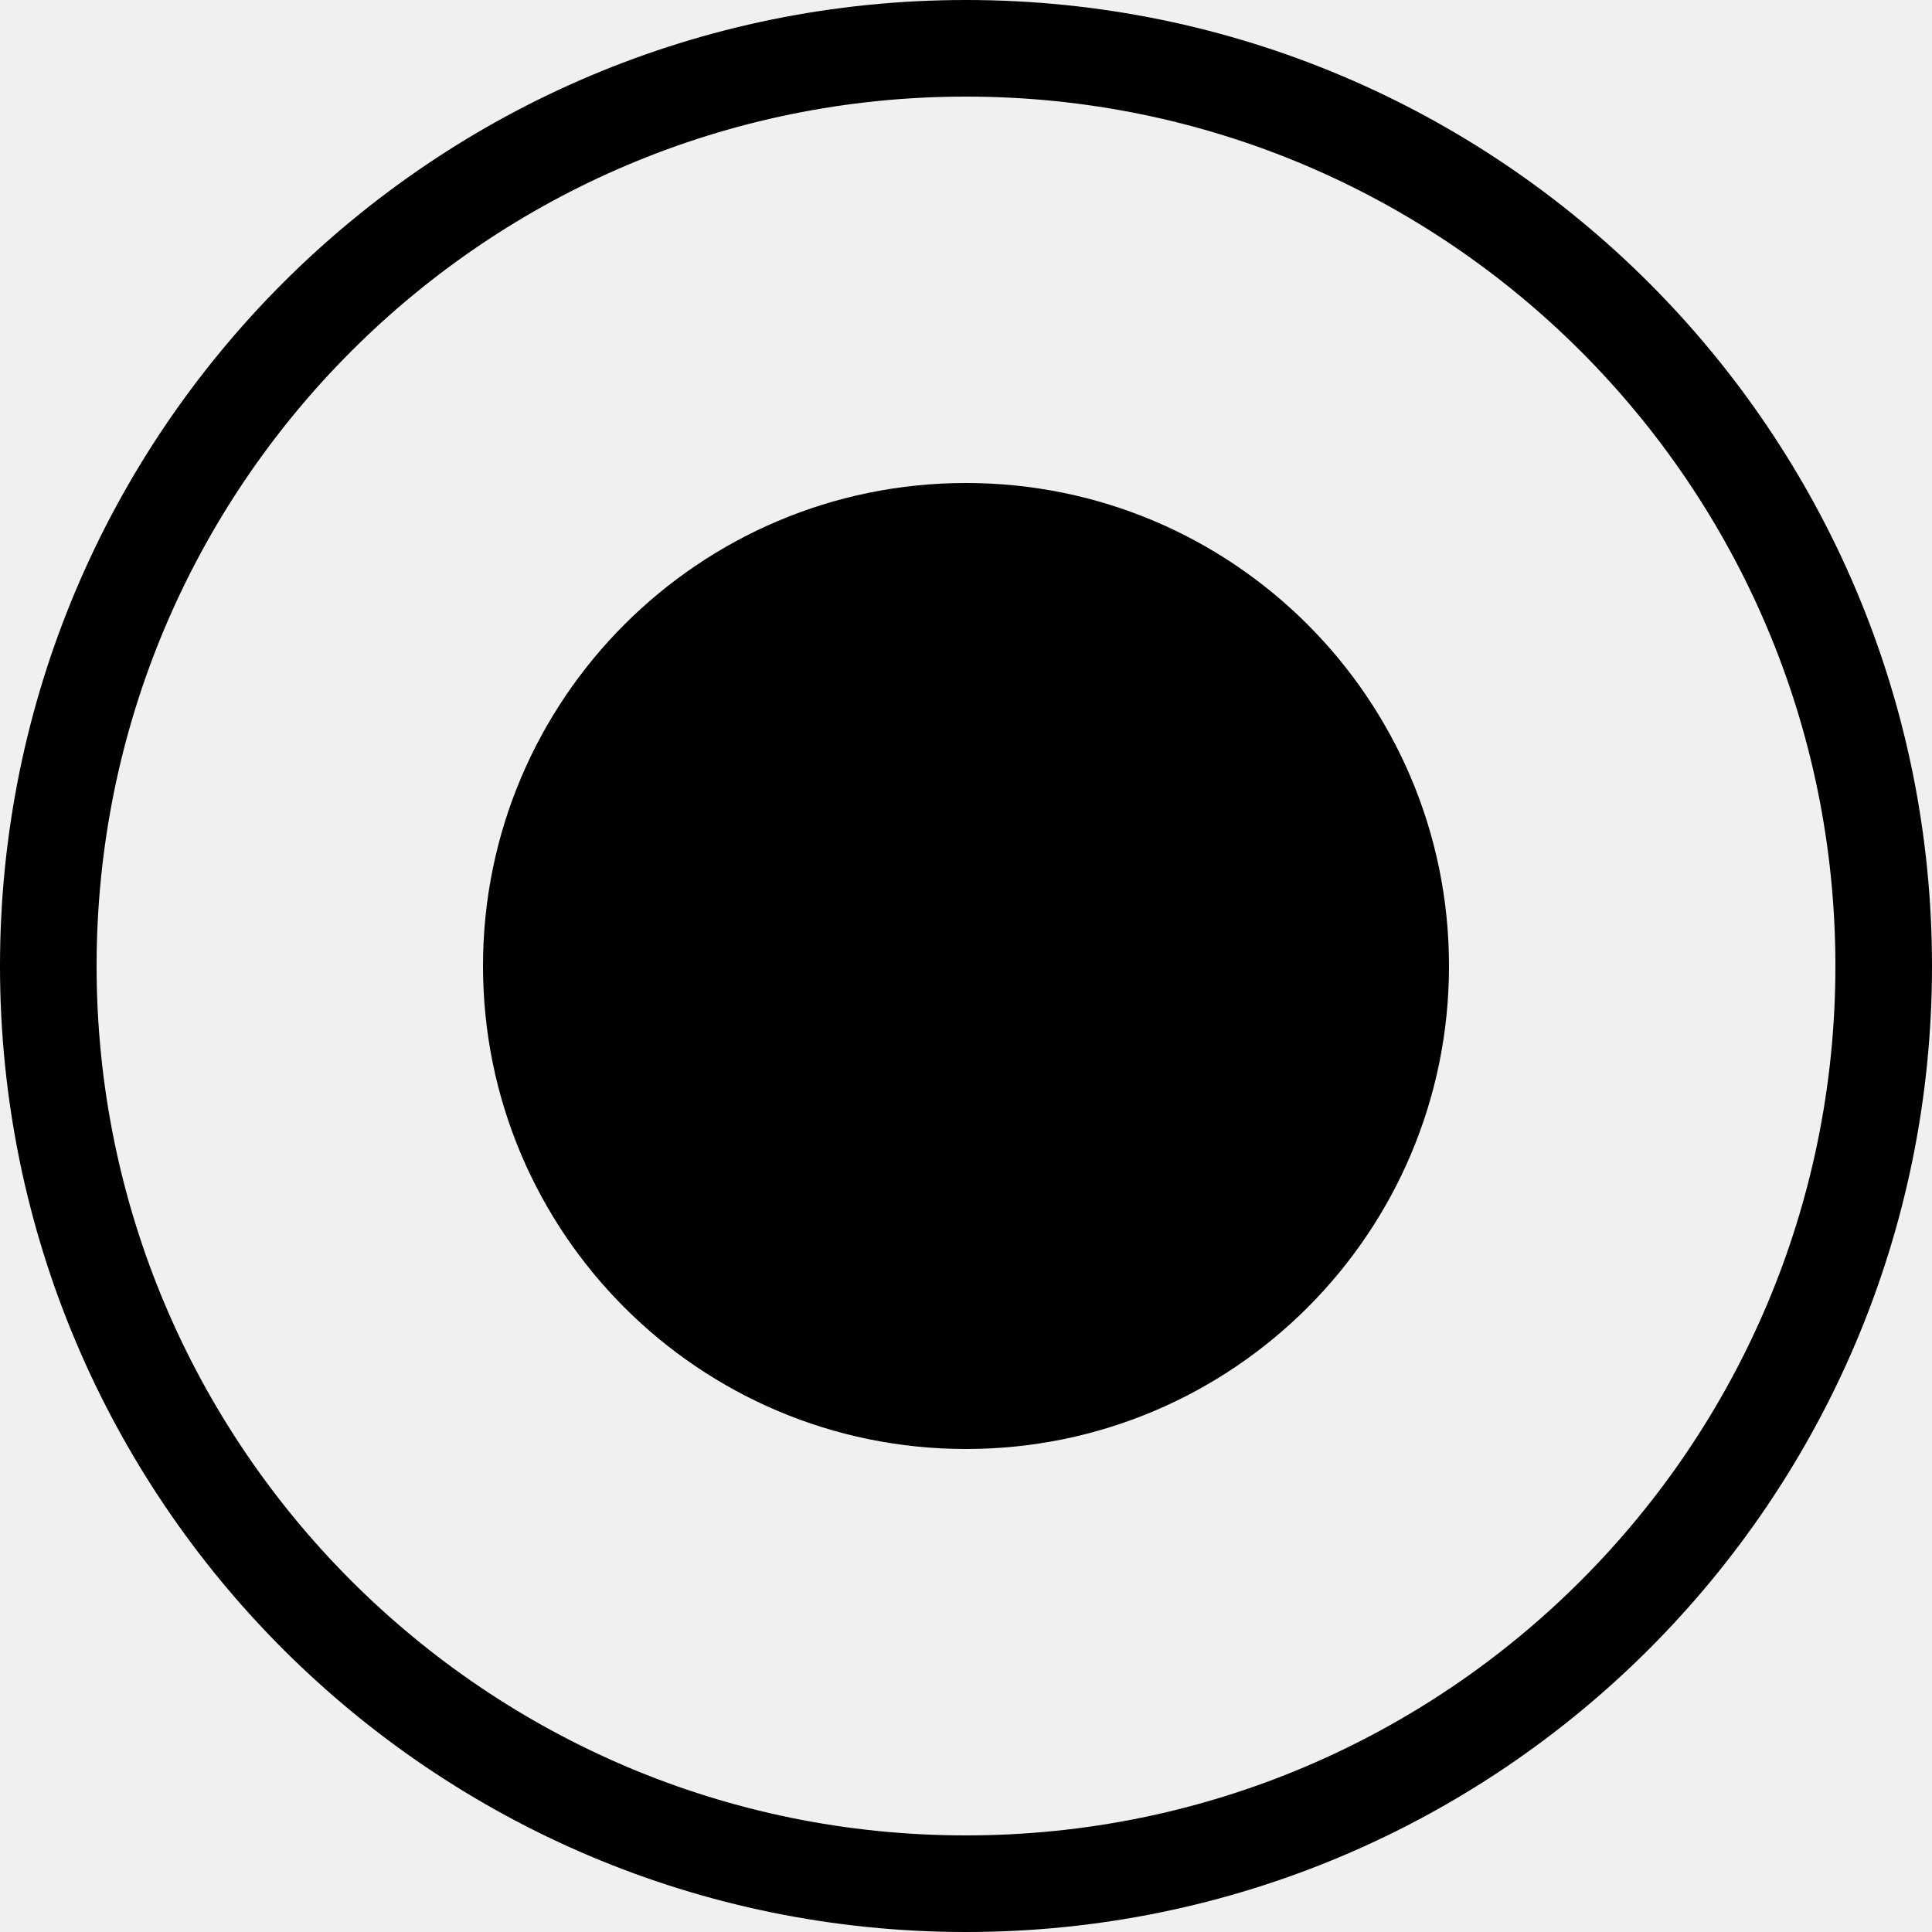
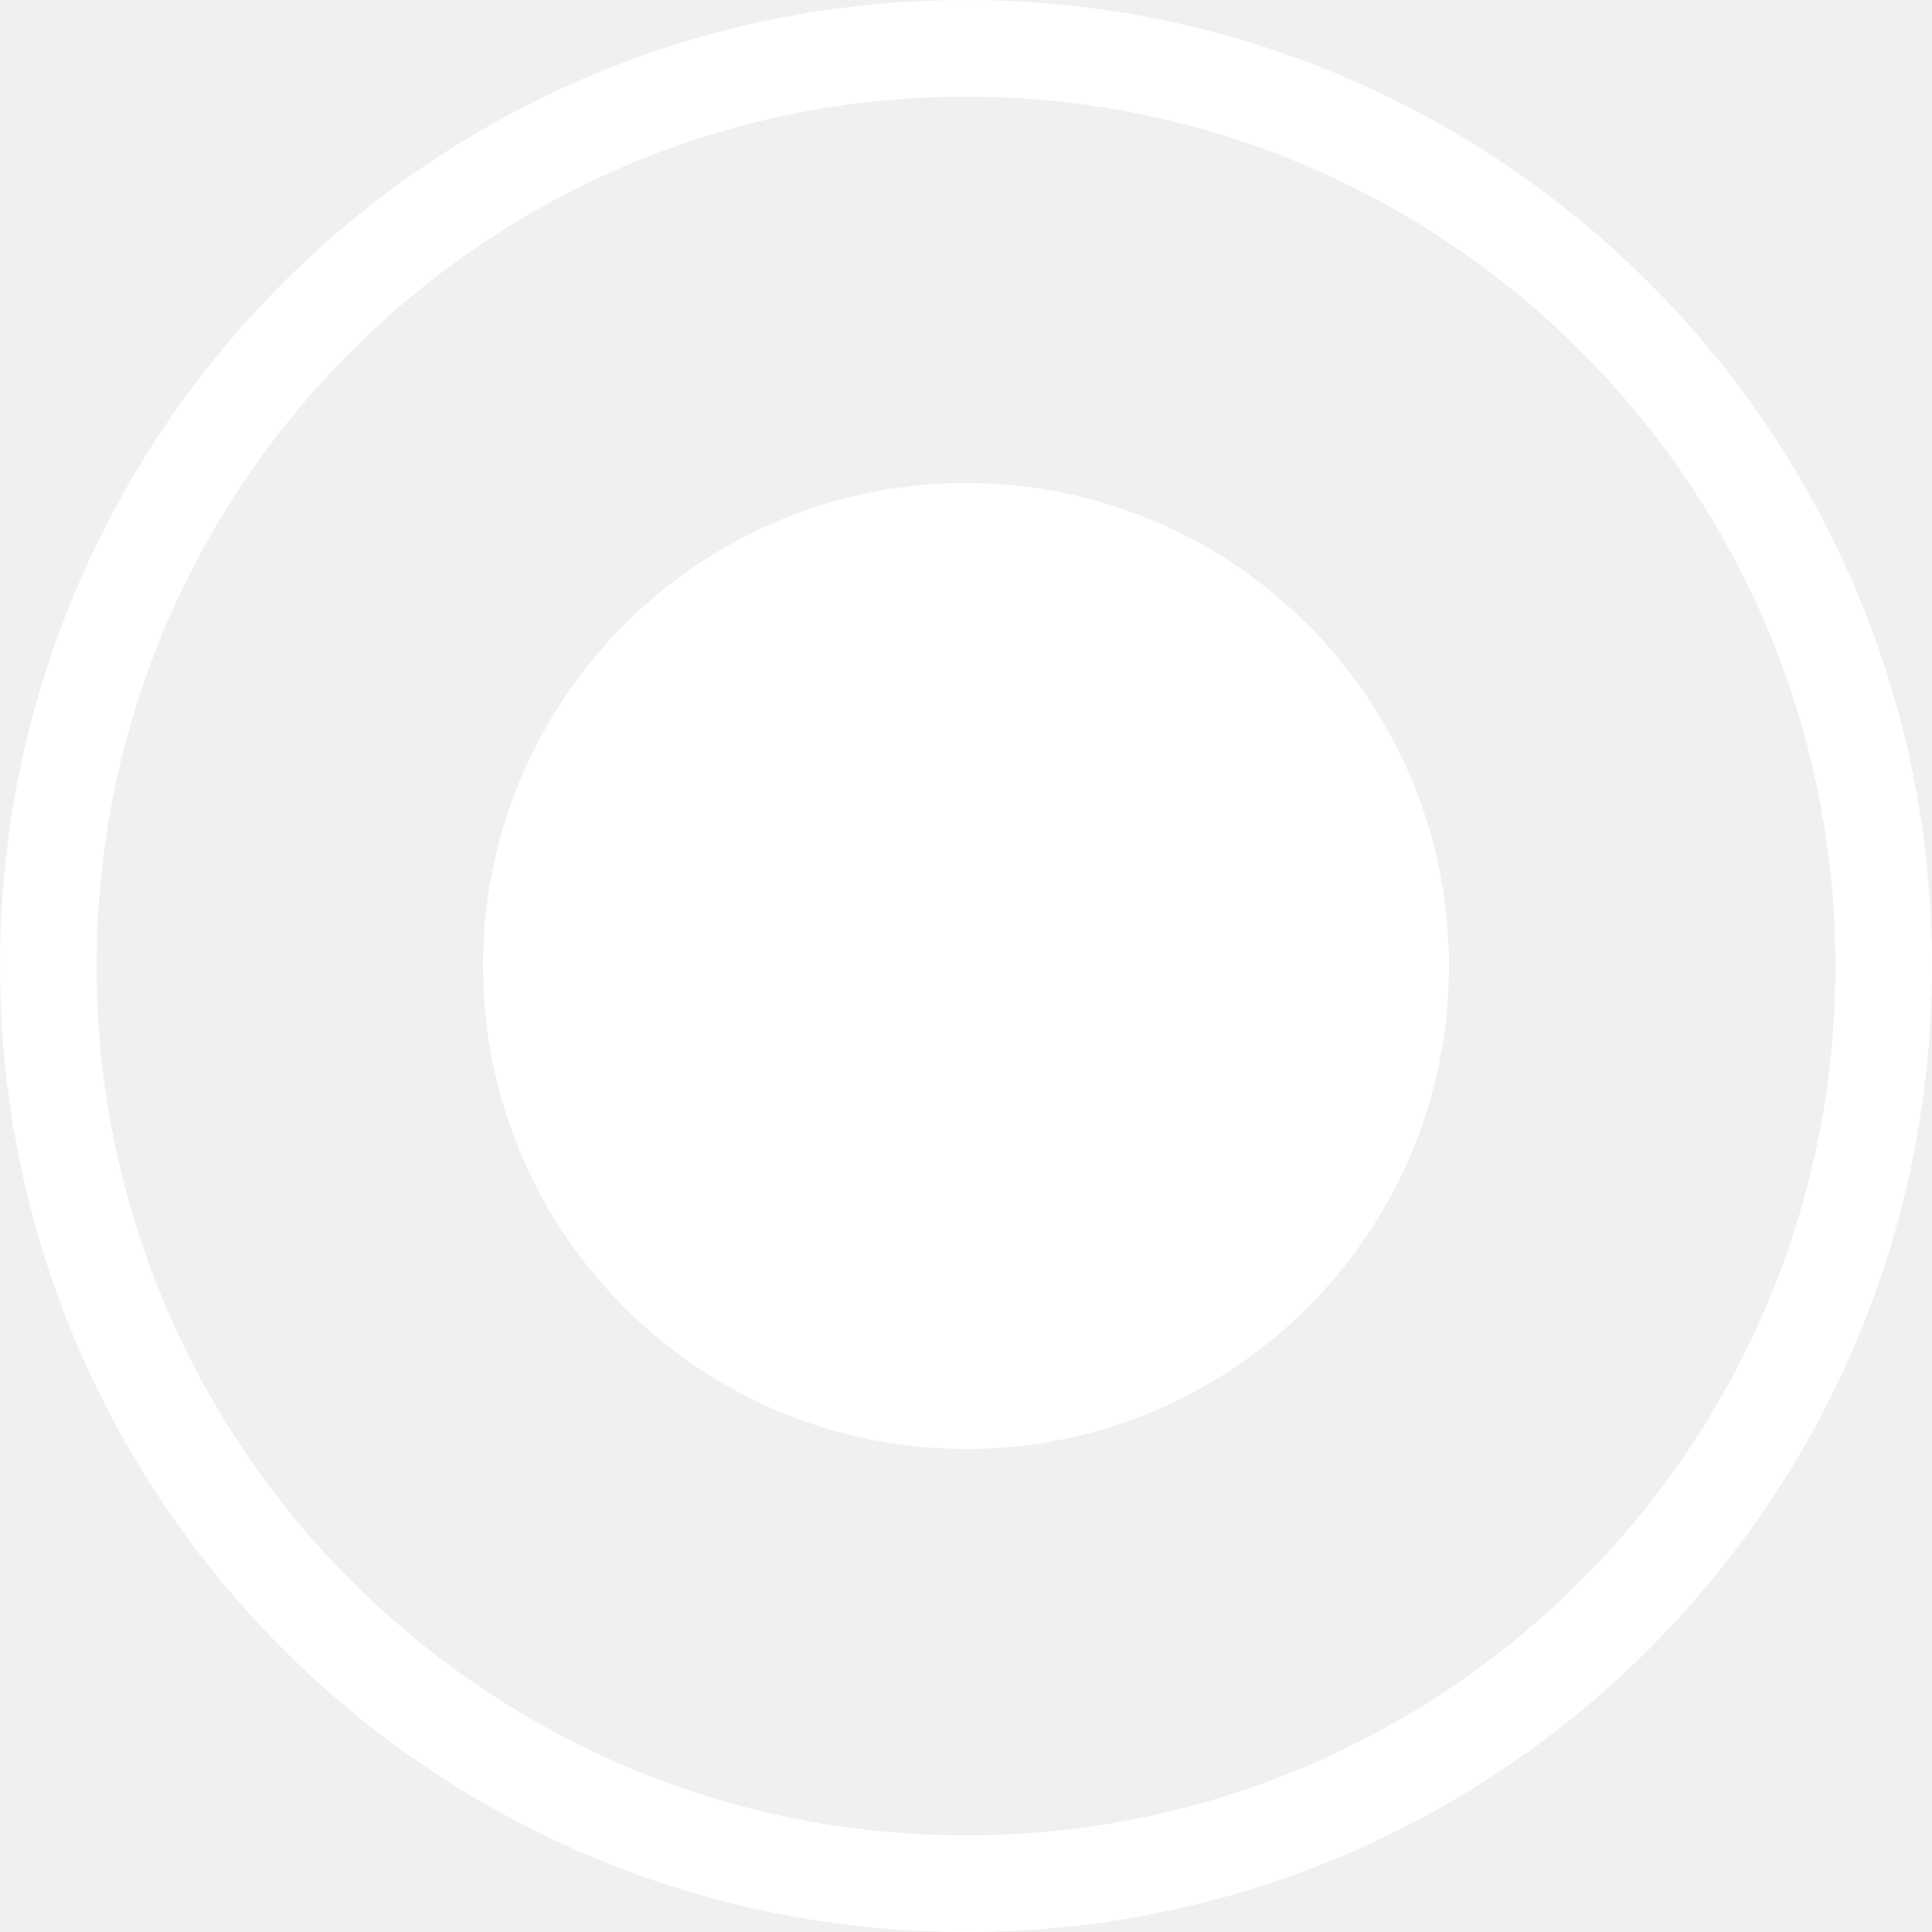
<svg xmlns="http://www.w3.org/2000/svg" width="20" height="20" viewBox="0 0 20 20" fill="none">
-   <circle cx="10" cy="10" r="9.5" stroke="black" />
-   <circle cx="10" cy="10" r="5" fill="black" />
+   <circle cx="10" cy="10" r="9.5" stroke="white" />
+   <circle cx="10" cy="10" r="5" fill="white" />
</svg>
